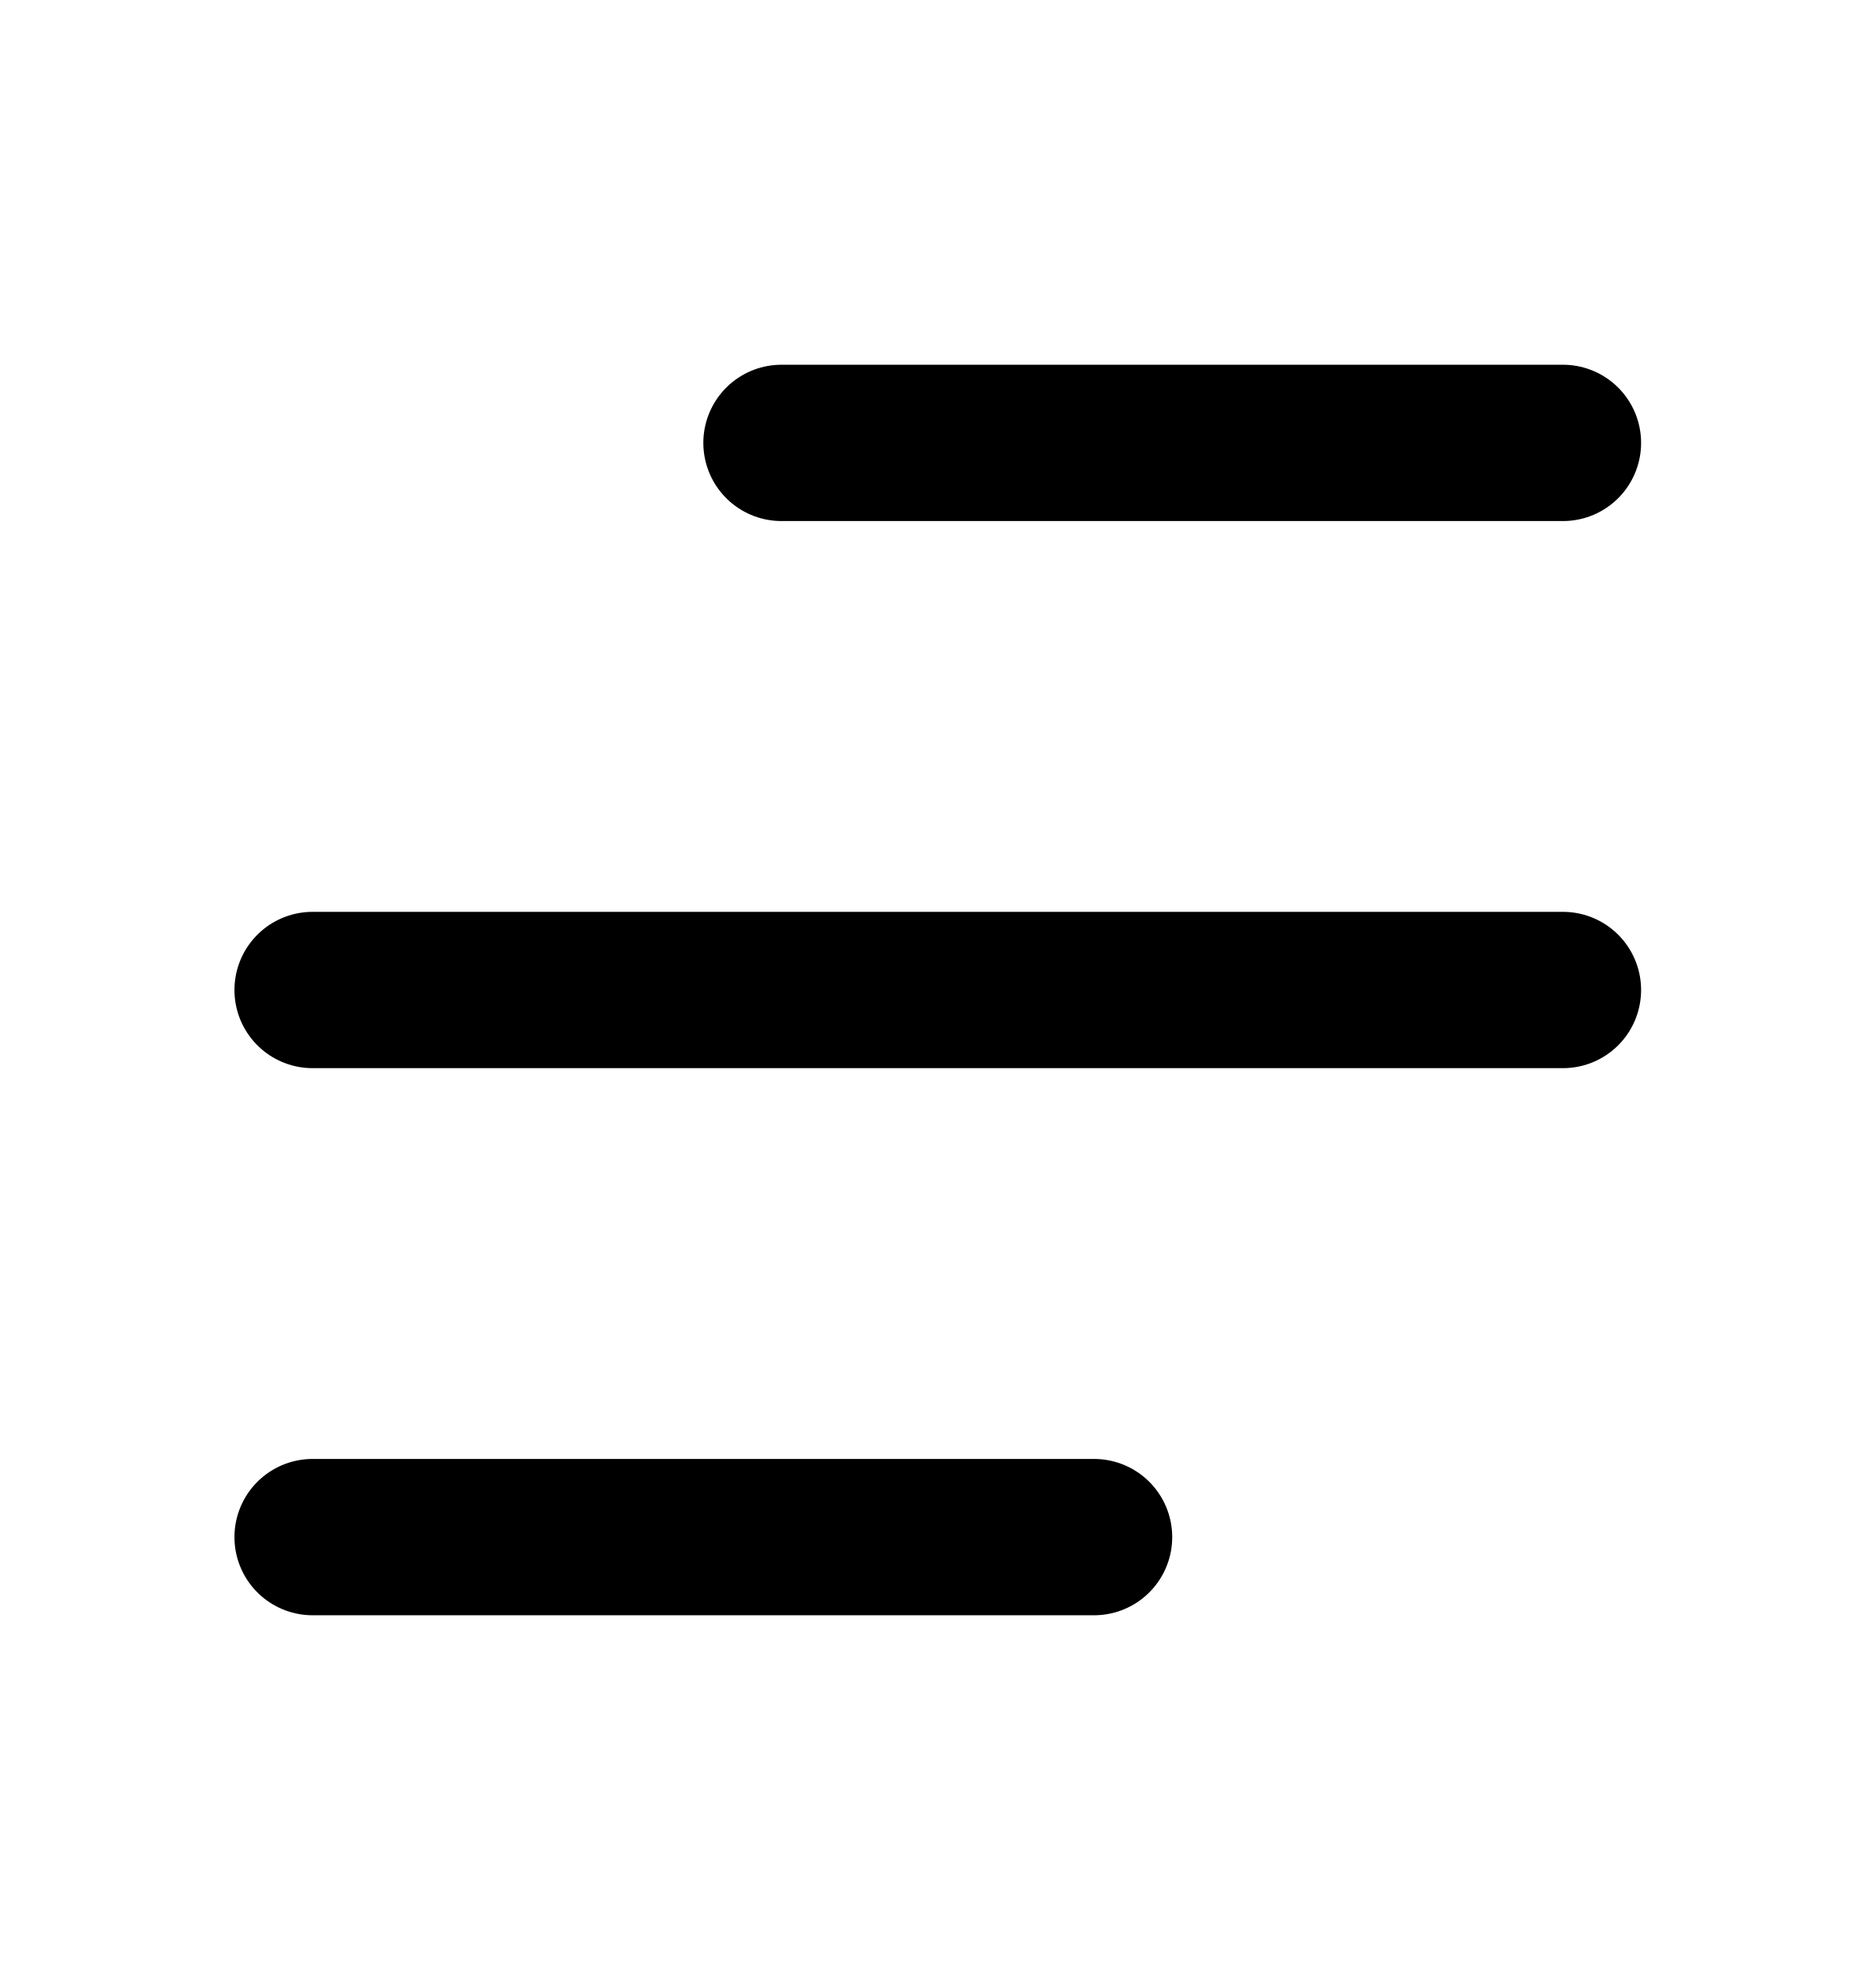
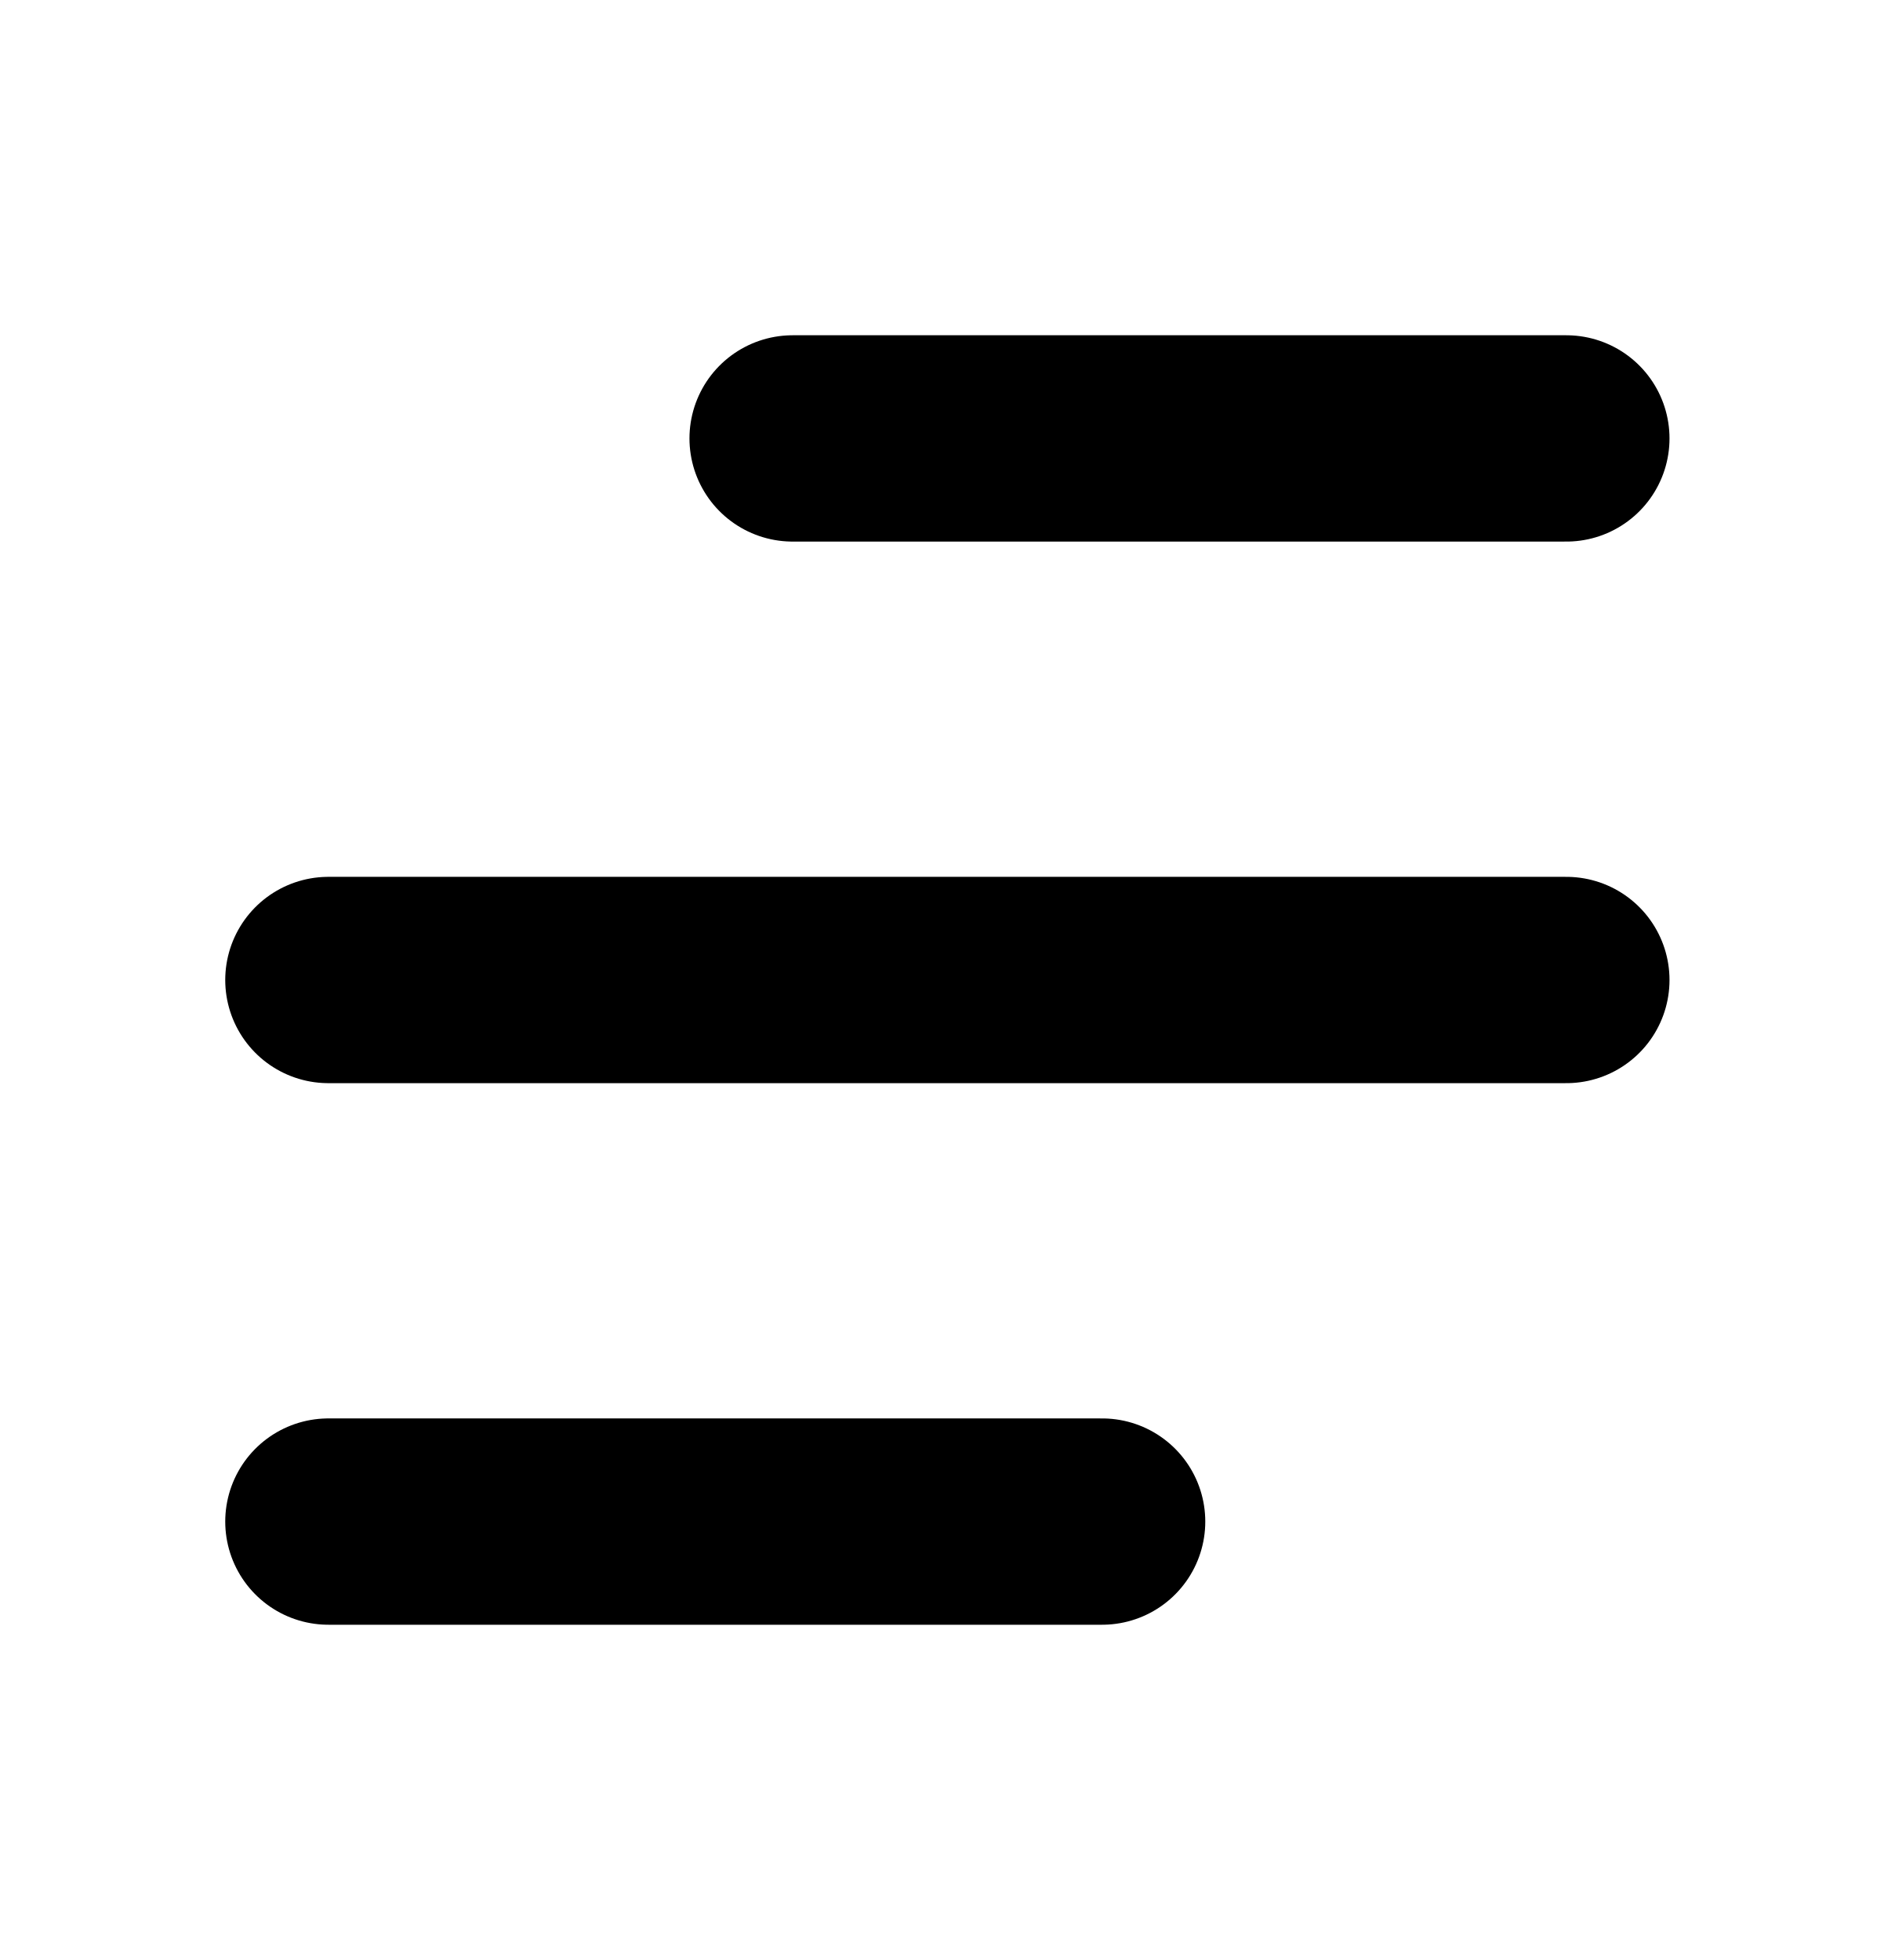
- <svg xmlns="http://www.w3.org/2000/svg" width="18" height="19" viewBox="0 0 18 19" fill="none">
-   <path d="M7.5 4.25L15 4.25" stroke="black" stroke-width="1.5" stroke-linecap="round" stroke-linejoin="round" />
-   <path d="M3 9.5L15 9.5" stroke="black" stroke-width="1.5" stroke-linecap="round" stroke-linejoin="round" />
-   <path d="M3 14.75L10.5 14.75" stroke="black" stroke-width="1.5" stroke-linecap="round" stroke-linejoin="round" />
+ <svg xmlns="http://www.w3.org/2000/svg" width="29" height="30" viewBox="0 0 18 19" fill="none">
+   <path d="M7.5 4.25L15 4.25" stroke="black" stroke-width="2" stroke-linecap="round" stroke-linejoin="round" />
+   <path d="M3 9.5L15 9.5" stroke="black" stroke-width="2" stroke-linecap="round" stroke-linejoin="round" />
+   <path d="M3 14.75L10.5 14.75" stroke="black" stroke-width="2" stroke-linecap="round" stroke-linejoin="round" />
</svg>
